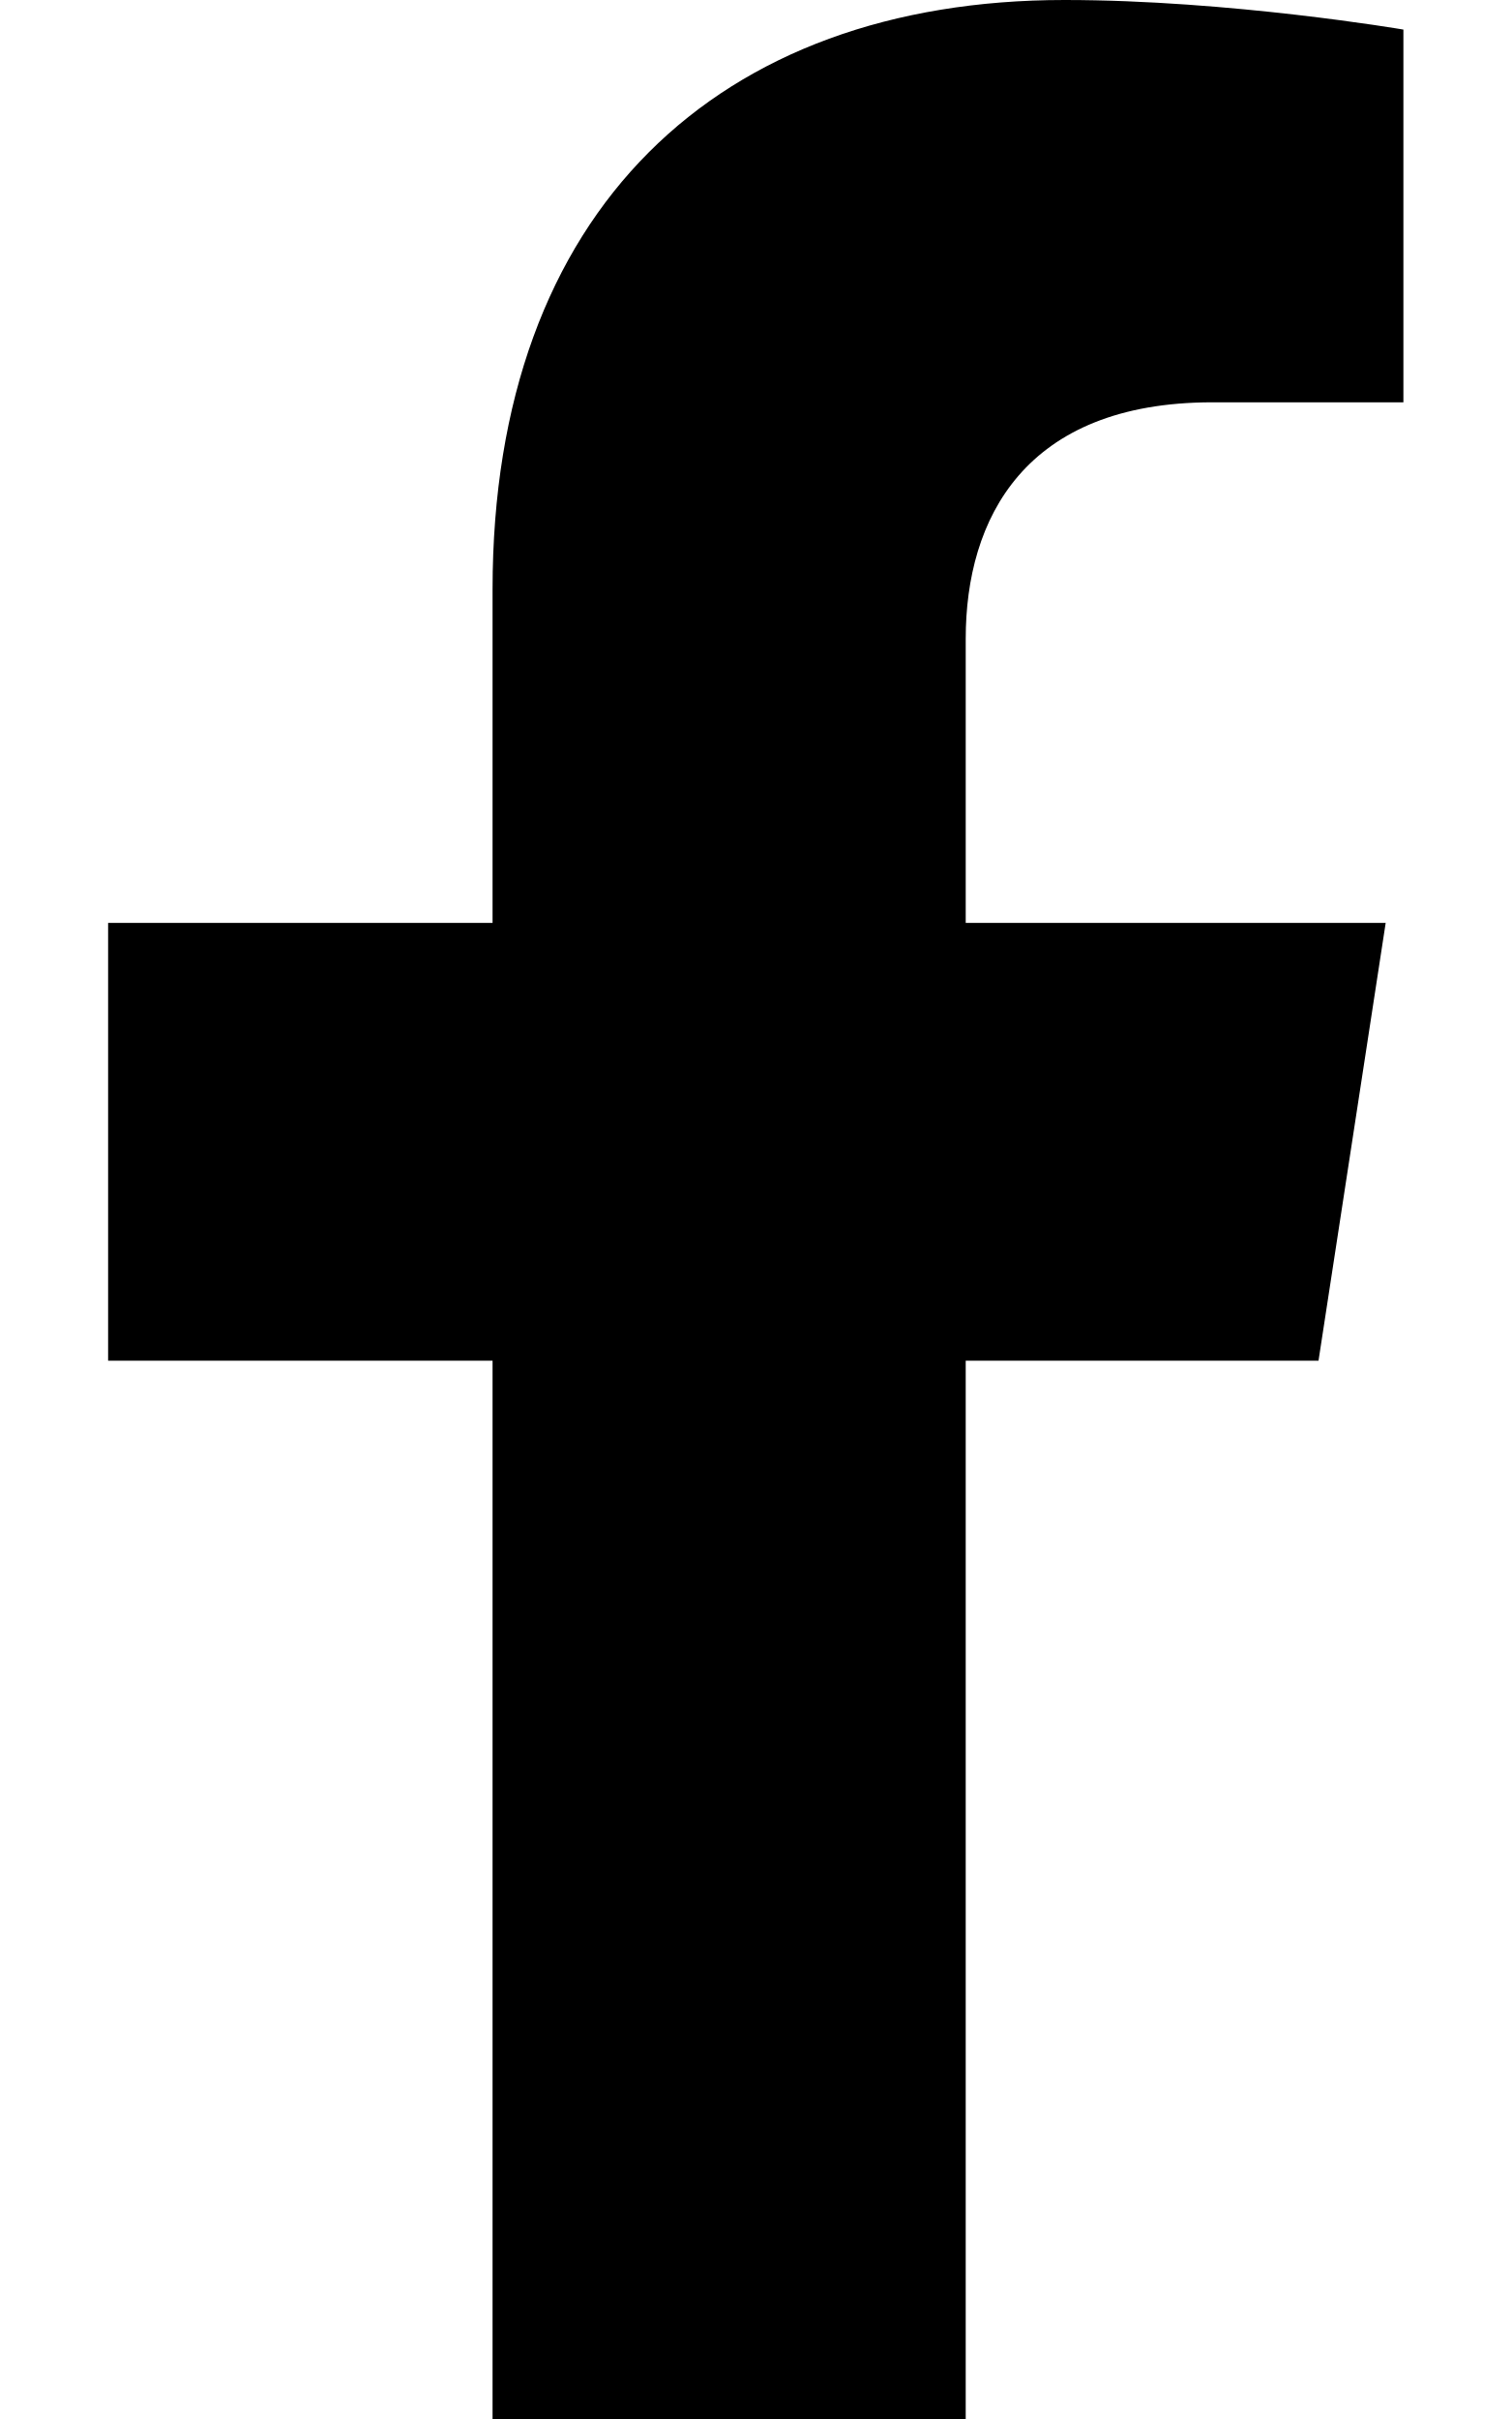
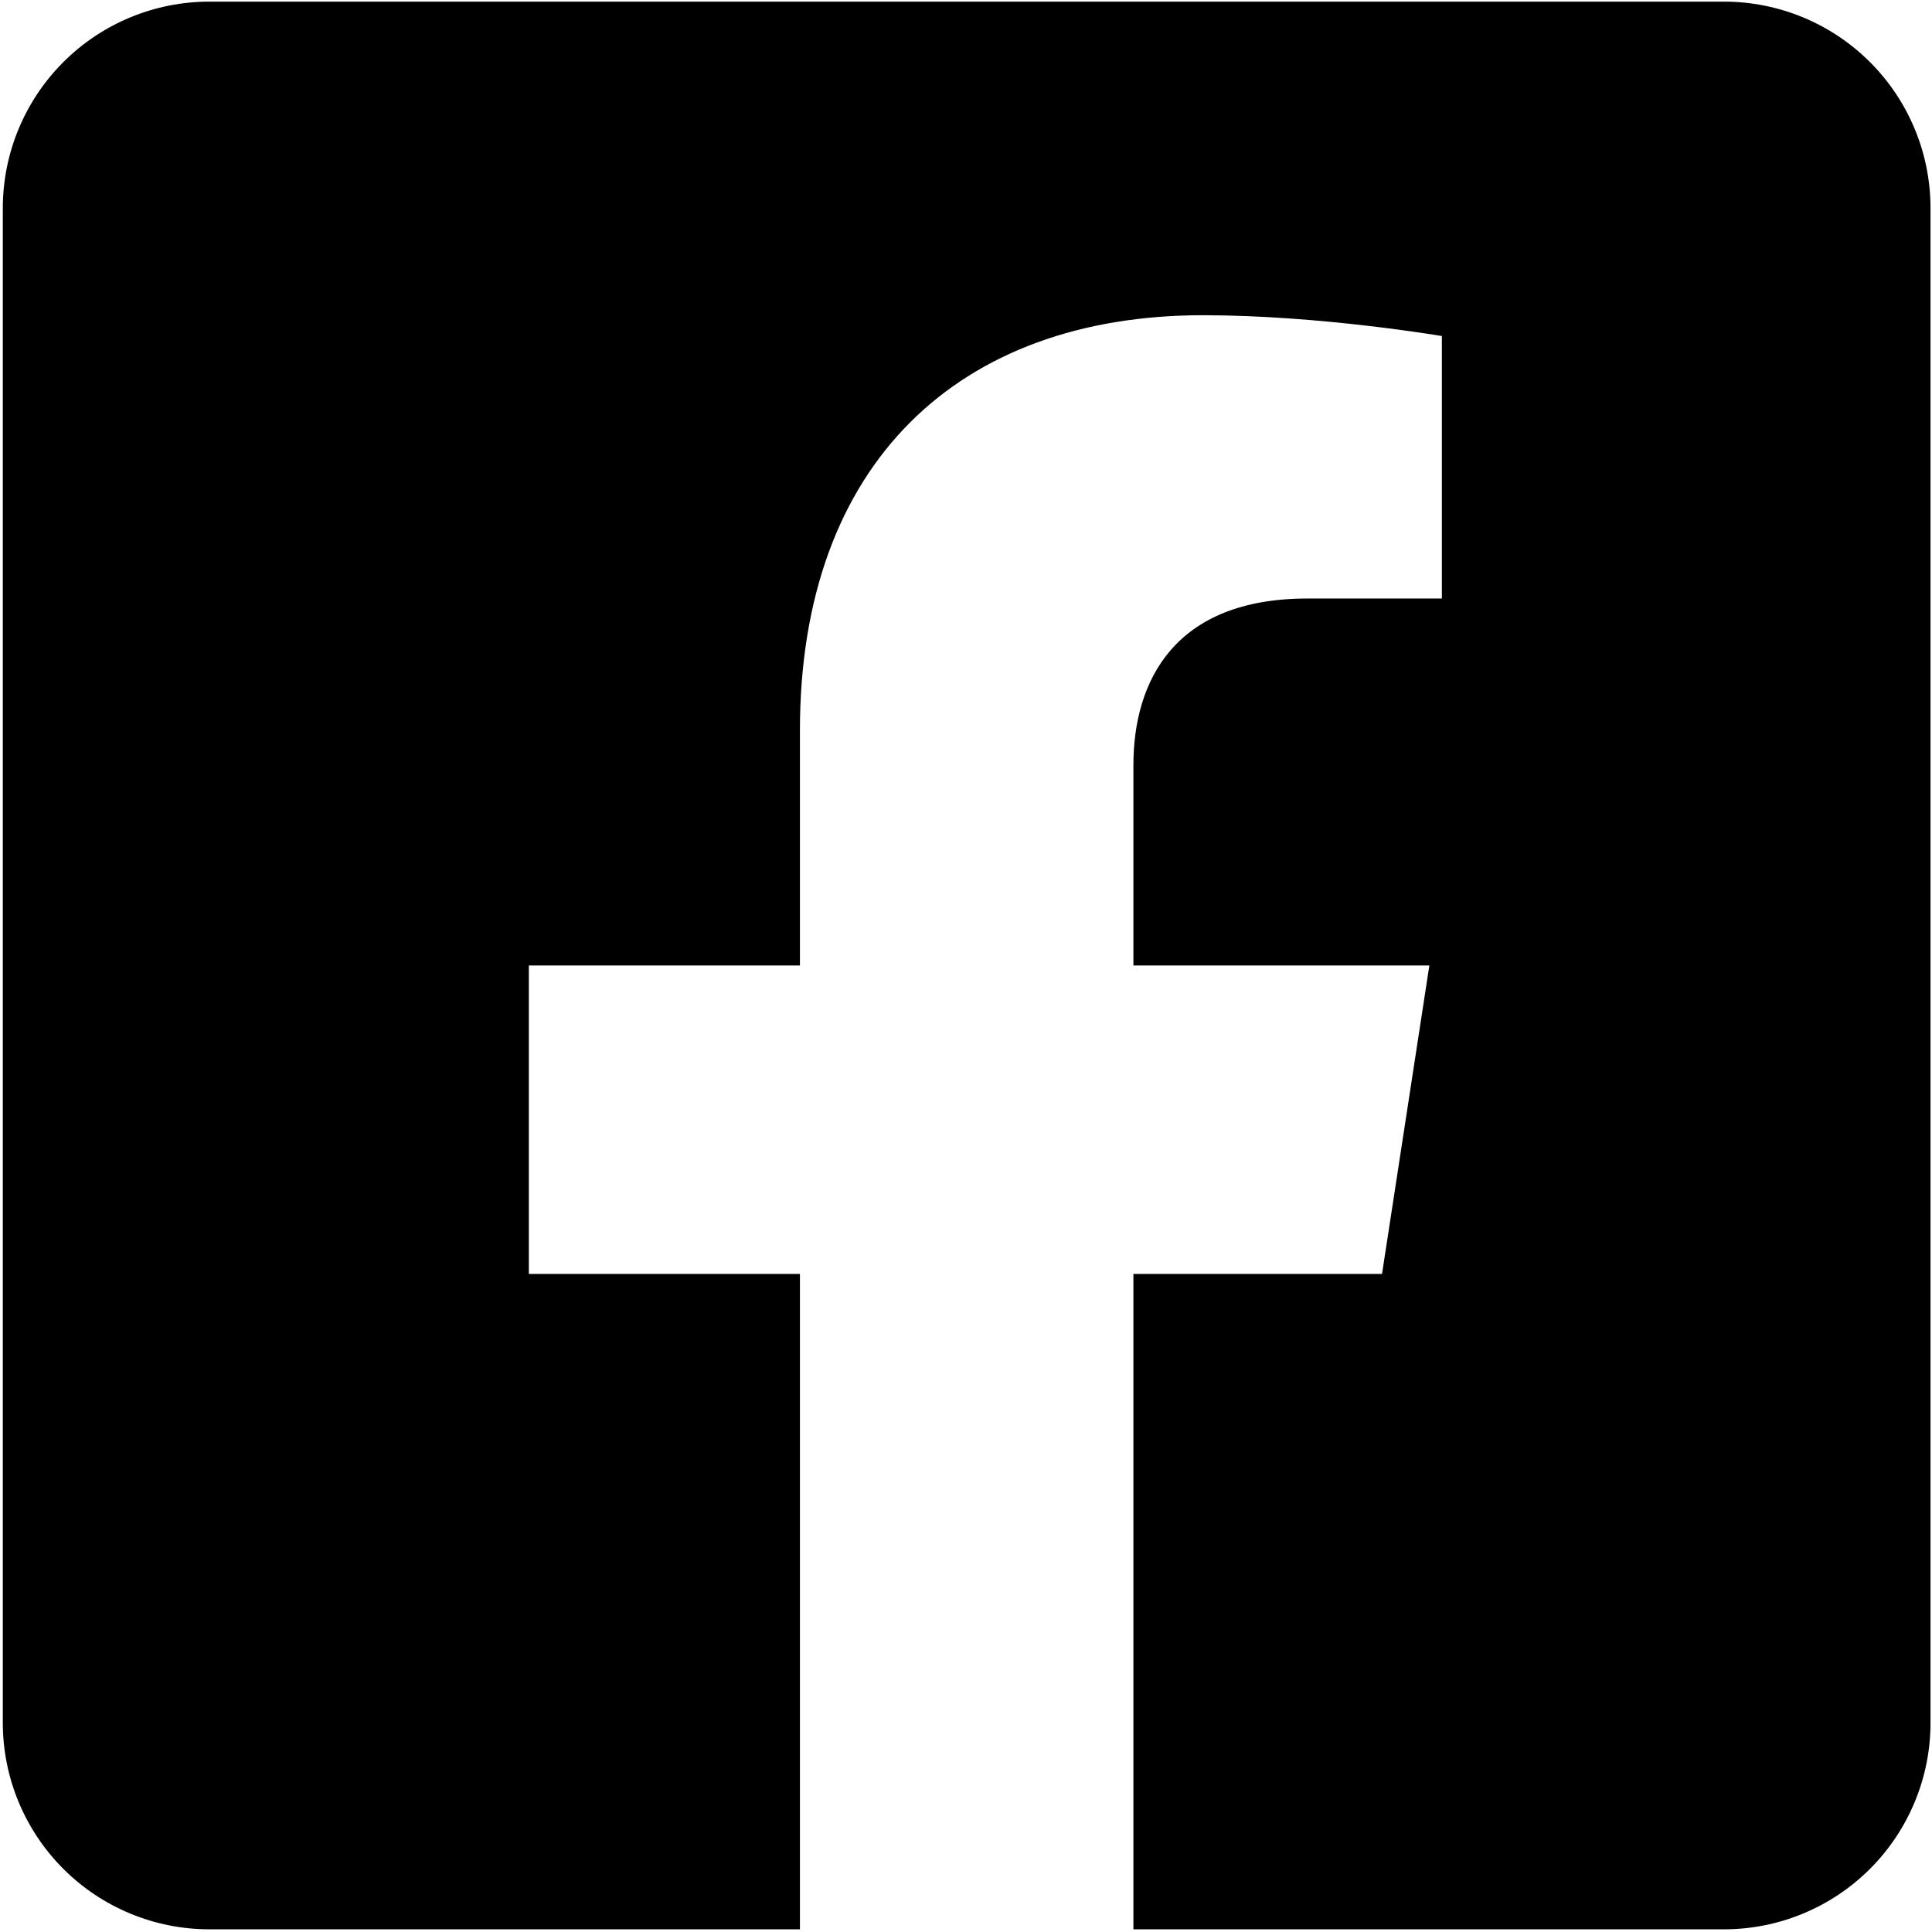
- <svg xmlns="http://www.w3.org/2000/svg" viewBox="0 0 320 512">
-   <path d="M279.14 288l14.22-92.66h-88.91v-60.13c0-25.35 12.42-50.06 52.24-50.06h40.42V6.26S260.43 0 225.36 0c-73.22 0-121.08 44.38-121.08 124.72v70.62H22.89V288h81.39v224h100.17V288z" />
+ <svg xmlns="http://www.w3.org/2000/svg" width="449" height="449" viewBox="0 0 449 449" fill="none">
+   <path d="M400.654 0.378H48.654C35.924 0.378 23.715 5.436 14.713 14.437C5.711 23.439 0.654 35.648 0.654 48.378L0.654 400.378C0.654 413.109 5.711 425.318 14.713 434.32C23.715 443.321 35.924 448.378 48.654 448.378H185.904V296.068H122.904V224.378H185.904V169.738C185.904 107.588 222.904 73.258 279.574 73.258C306.714 73.258 335.094 78.098 335.094 78.098V139.098H303.824C273.014 139.098 263.404 158.218 263.404 177.828V224.378H332.184L321.184 296.068H263.404V448.378H400.654C413.384 448.378 425.593 443.321 434.595 434.32C443.597 425.318 448.654 413.109 448.654 400.378V48.378C448.654 35.648 443.597 23.439 434.595 14.437C425.593 5.436 413.384 0.378 400.654 0.378V0.378Z" fill="black" />
</svg>
